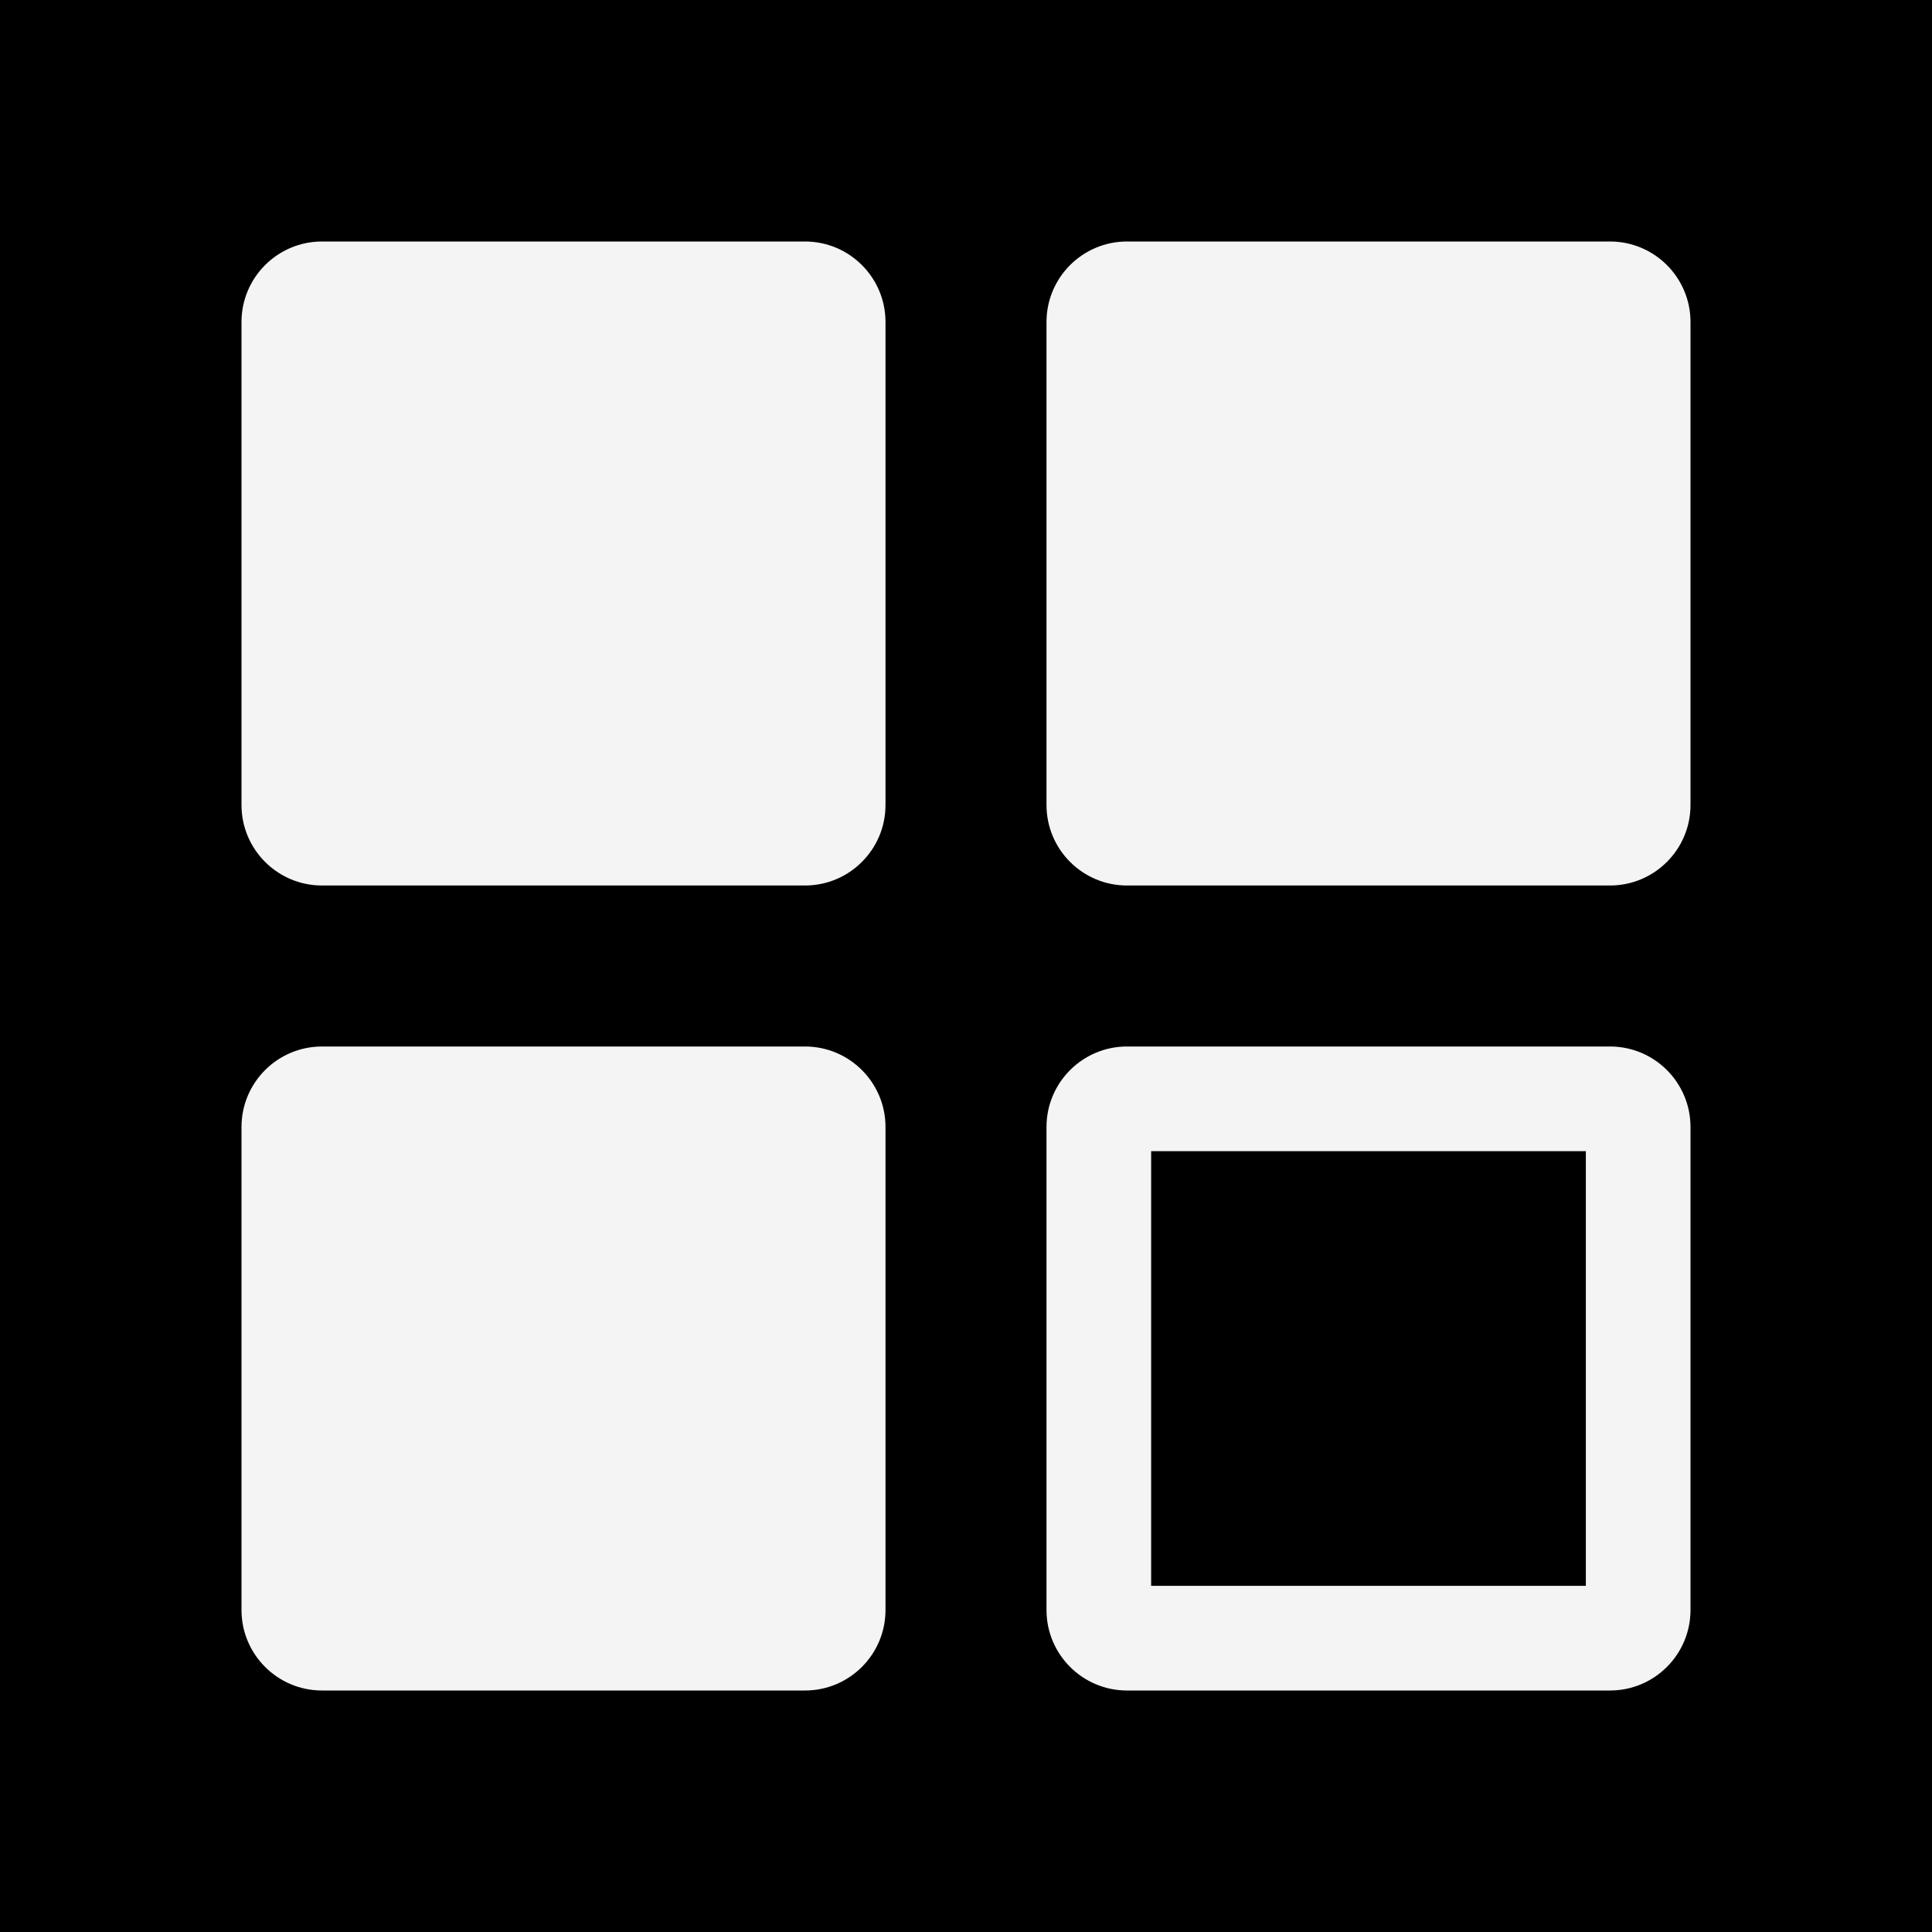
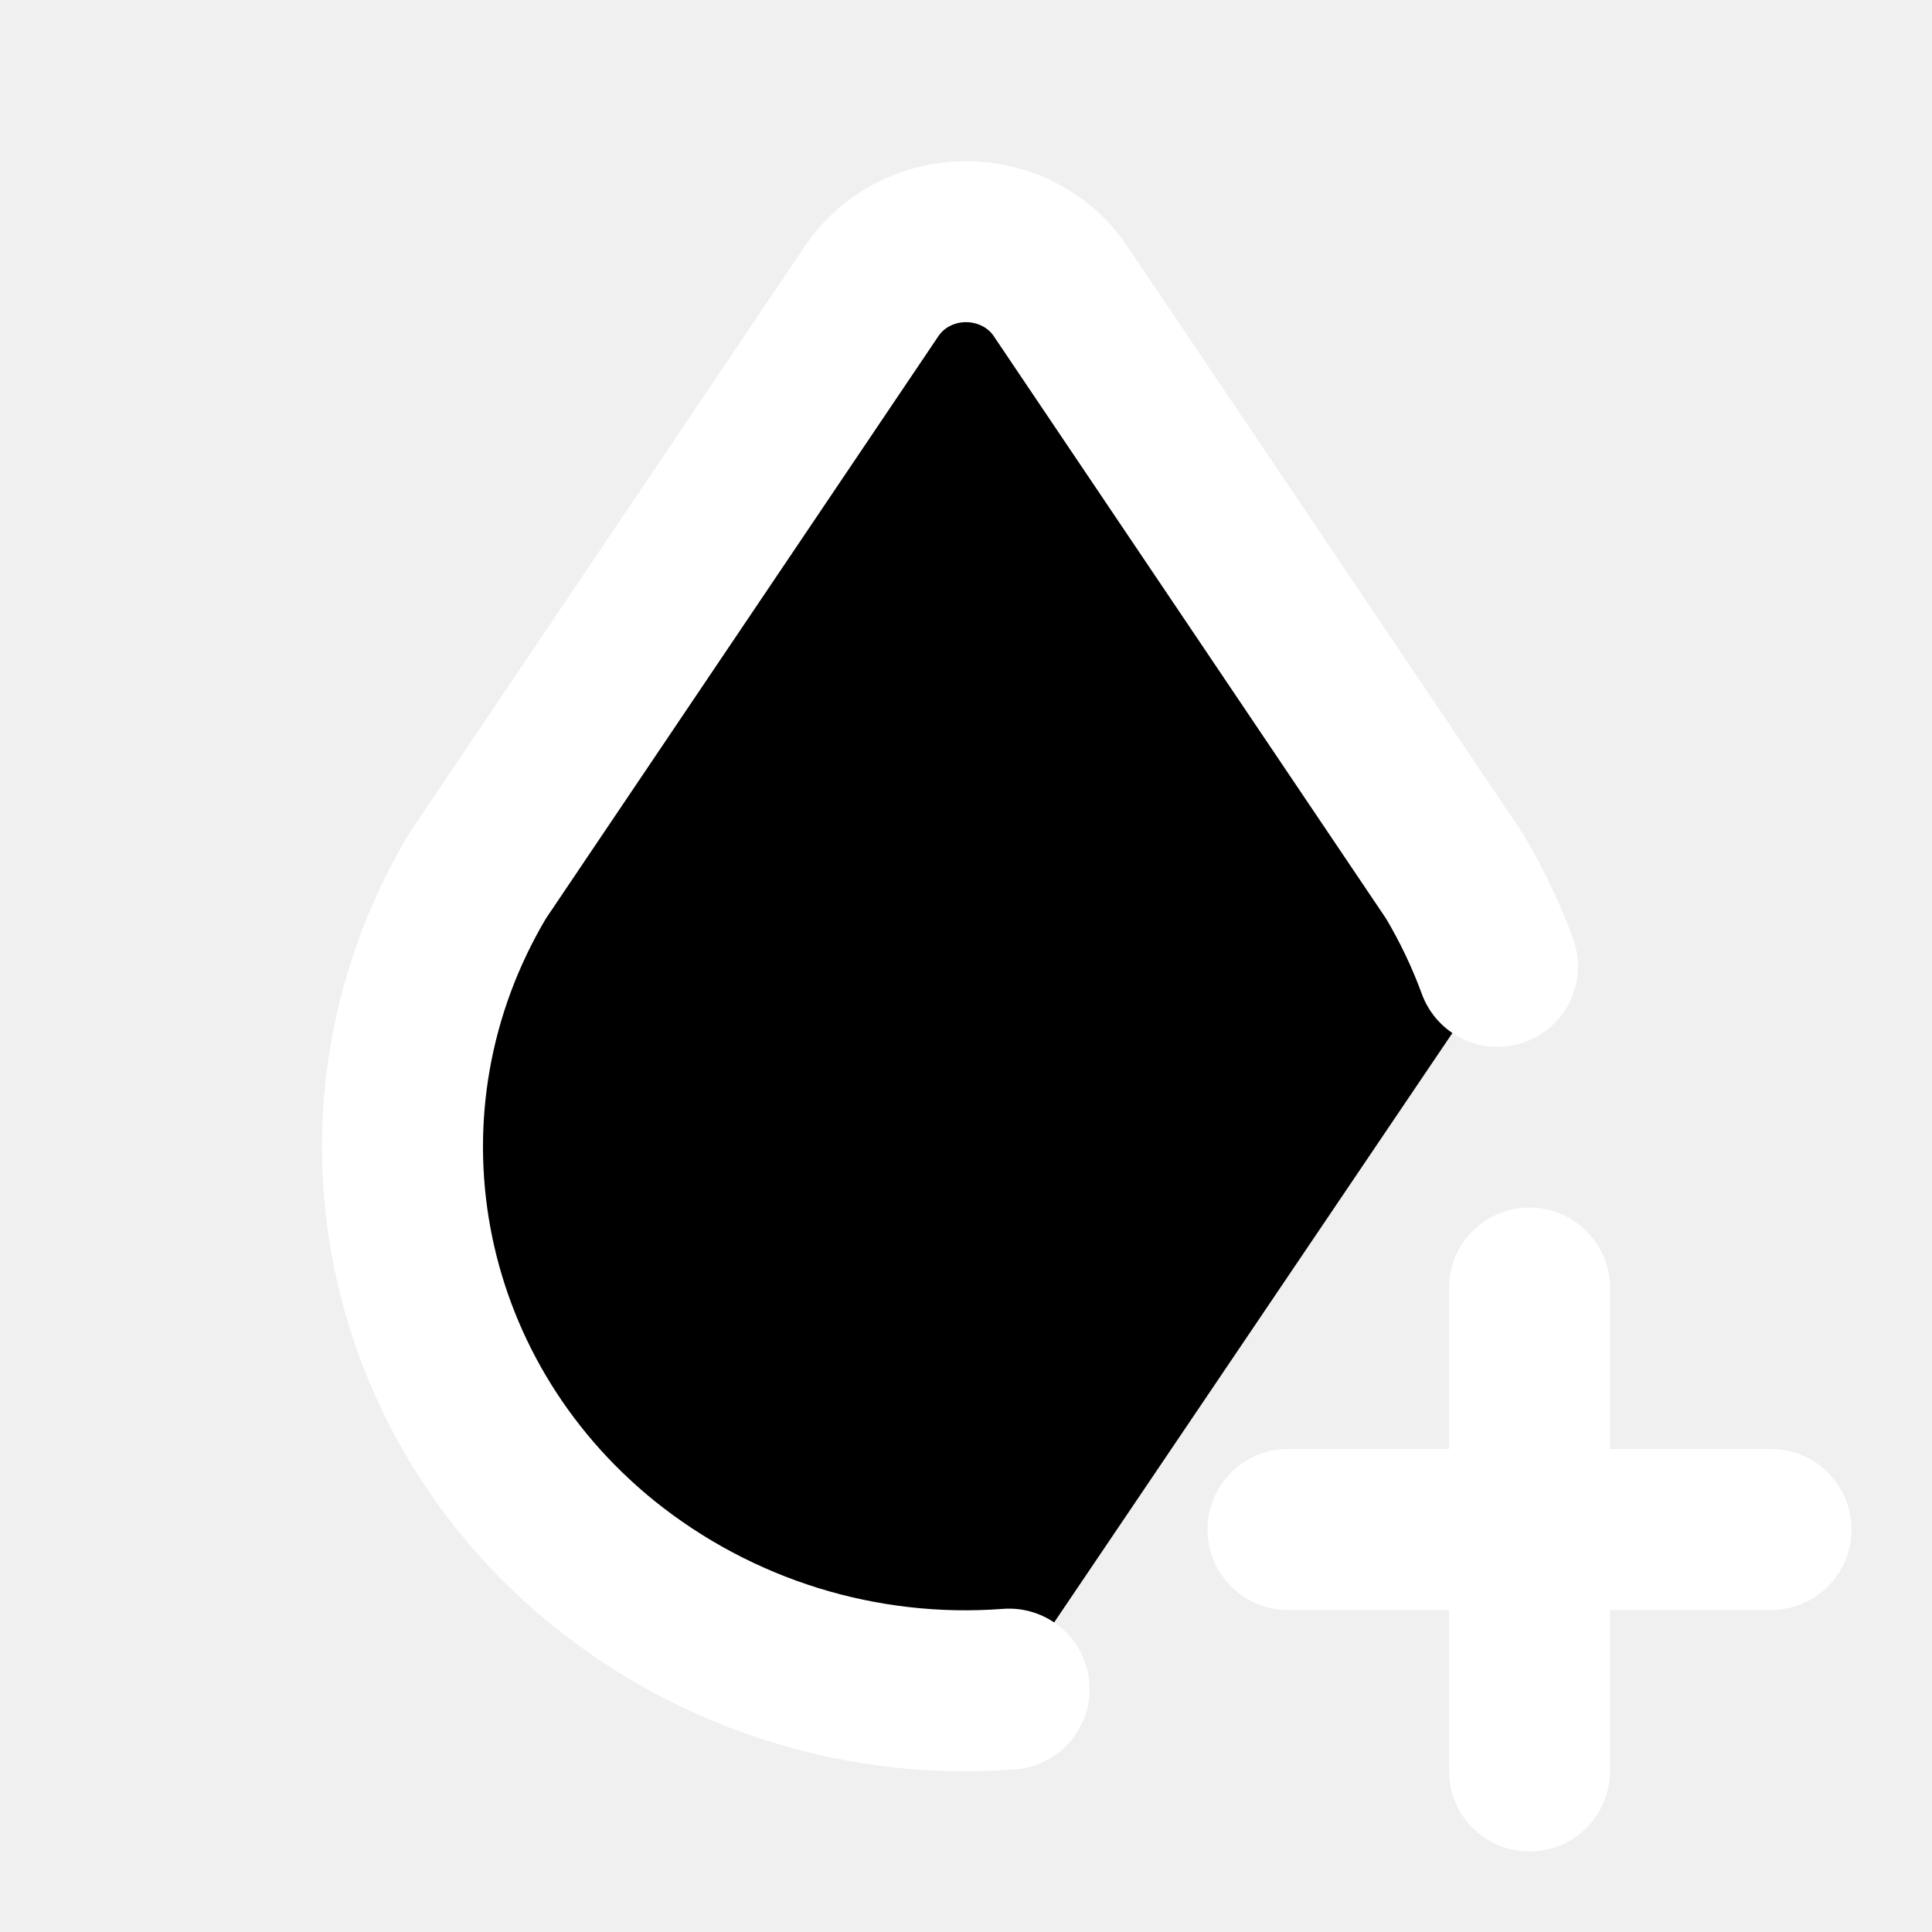
- <svg xmlns="http://www.w3.org/2000/svg" width="24" height="24" viewBox="0 0 24 24" fill="none">
-   <rect width="24" height="24" fill="#000000" />
-   <path d="M3 4C3 3.448 3.448 3 4 3H10C10.552 3 11 3.448 11 4V10C11 10.552 10.552 11 10 11H4C3.448 11 3 10.552 3 10V4Z" fill="#F4F4F4" />
-   <path d="M3 14C3 13.448 3.448 13 4 13H10C10.552 13 11 13.448 11 14V20C11 20.552 10.552 21 10 21H4C3.448 21 3 20.552 3 20V14Z" fill="#F4F4F4" />
-   <path d="M13 4C13 3.448 13.448 3 14 3H20C20.552 3 21 3.448 21 4V10C21 10.552 20.552 11 20 11H14C13.448 11 13 10.552 13 10V4Z" fill="#F4F4F4" />
-   <path fill-rule="evenodd" clip-rule="evenodd" d="M14.3 14.3V19.7H19.7V14.3H14.3ZM14 13C13.448 13 13 13.448 13 14V20C13 20.552 13.448 21 14 21H20C20.552 21 21 20.552 21 20V14C21 13.448 20.552 13 20 13H14Z" fill="#F4F4F4" />
+ <svg xmlns="http://www.w3.org/2000/svg" width="24" height="24" viewBox="0 0 24 24" fill="#000000" stroke="#FFF" stroke-width="2" stroke-linecap="round" stroke-linejoin="round">
+   <path d="M18.602 12.004a6.66 6.66 0 0 0 -.538 -1.127l-4.89 -7.26c-.42 -.625 -1.287 -.803 -1.936 -.397a1.376 1.376 0 0 0 -.41 .397l-4.893 7.26c-1.695 2.838 -1.035 6.441 1.567 8.546a7.16 7.16 0 0 0 5.033 1.56" />
+   <path d="M16 19h6" />
+   <path d="M19 16v6" />
</svg>
